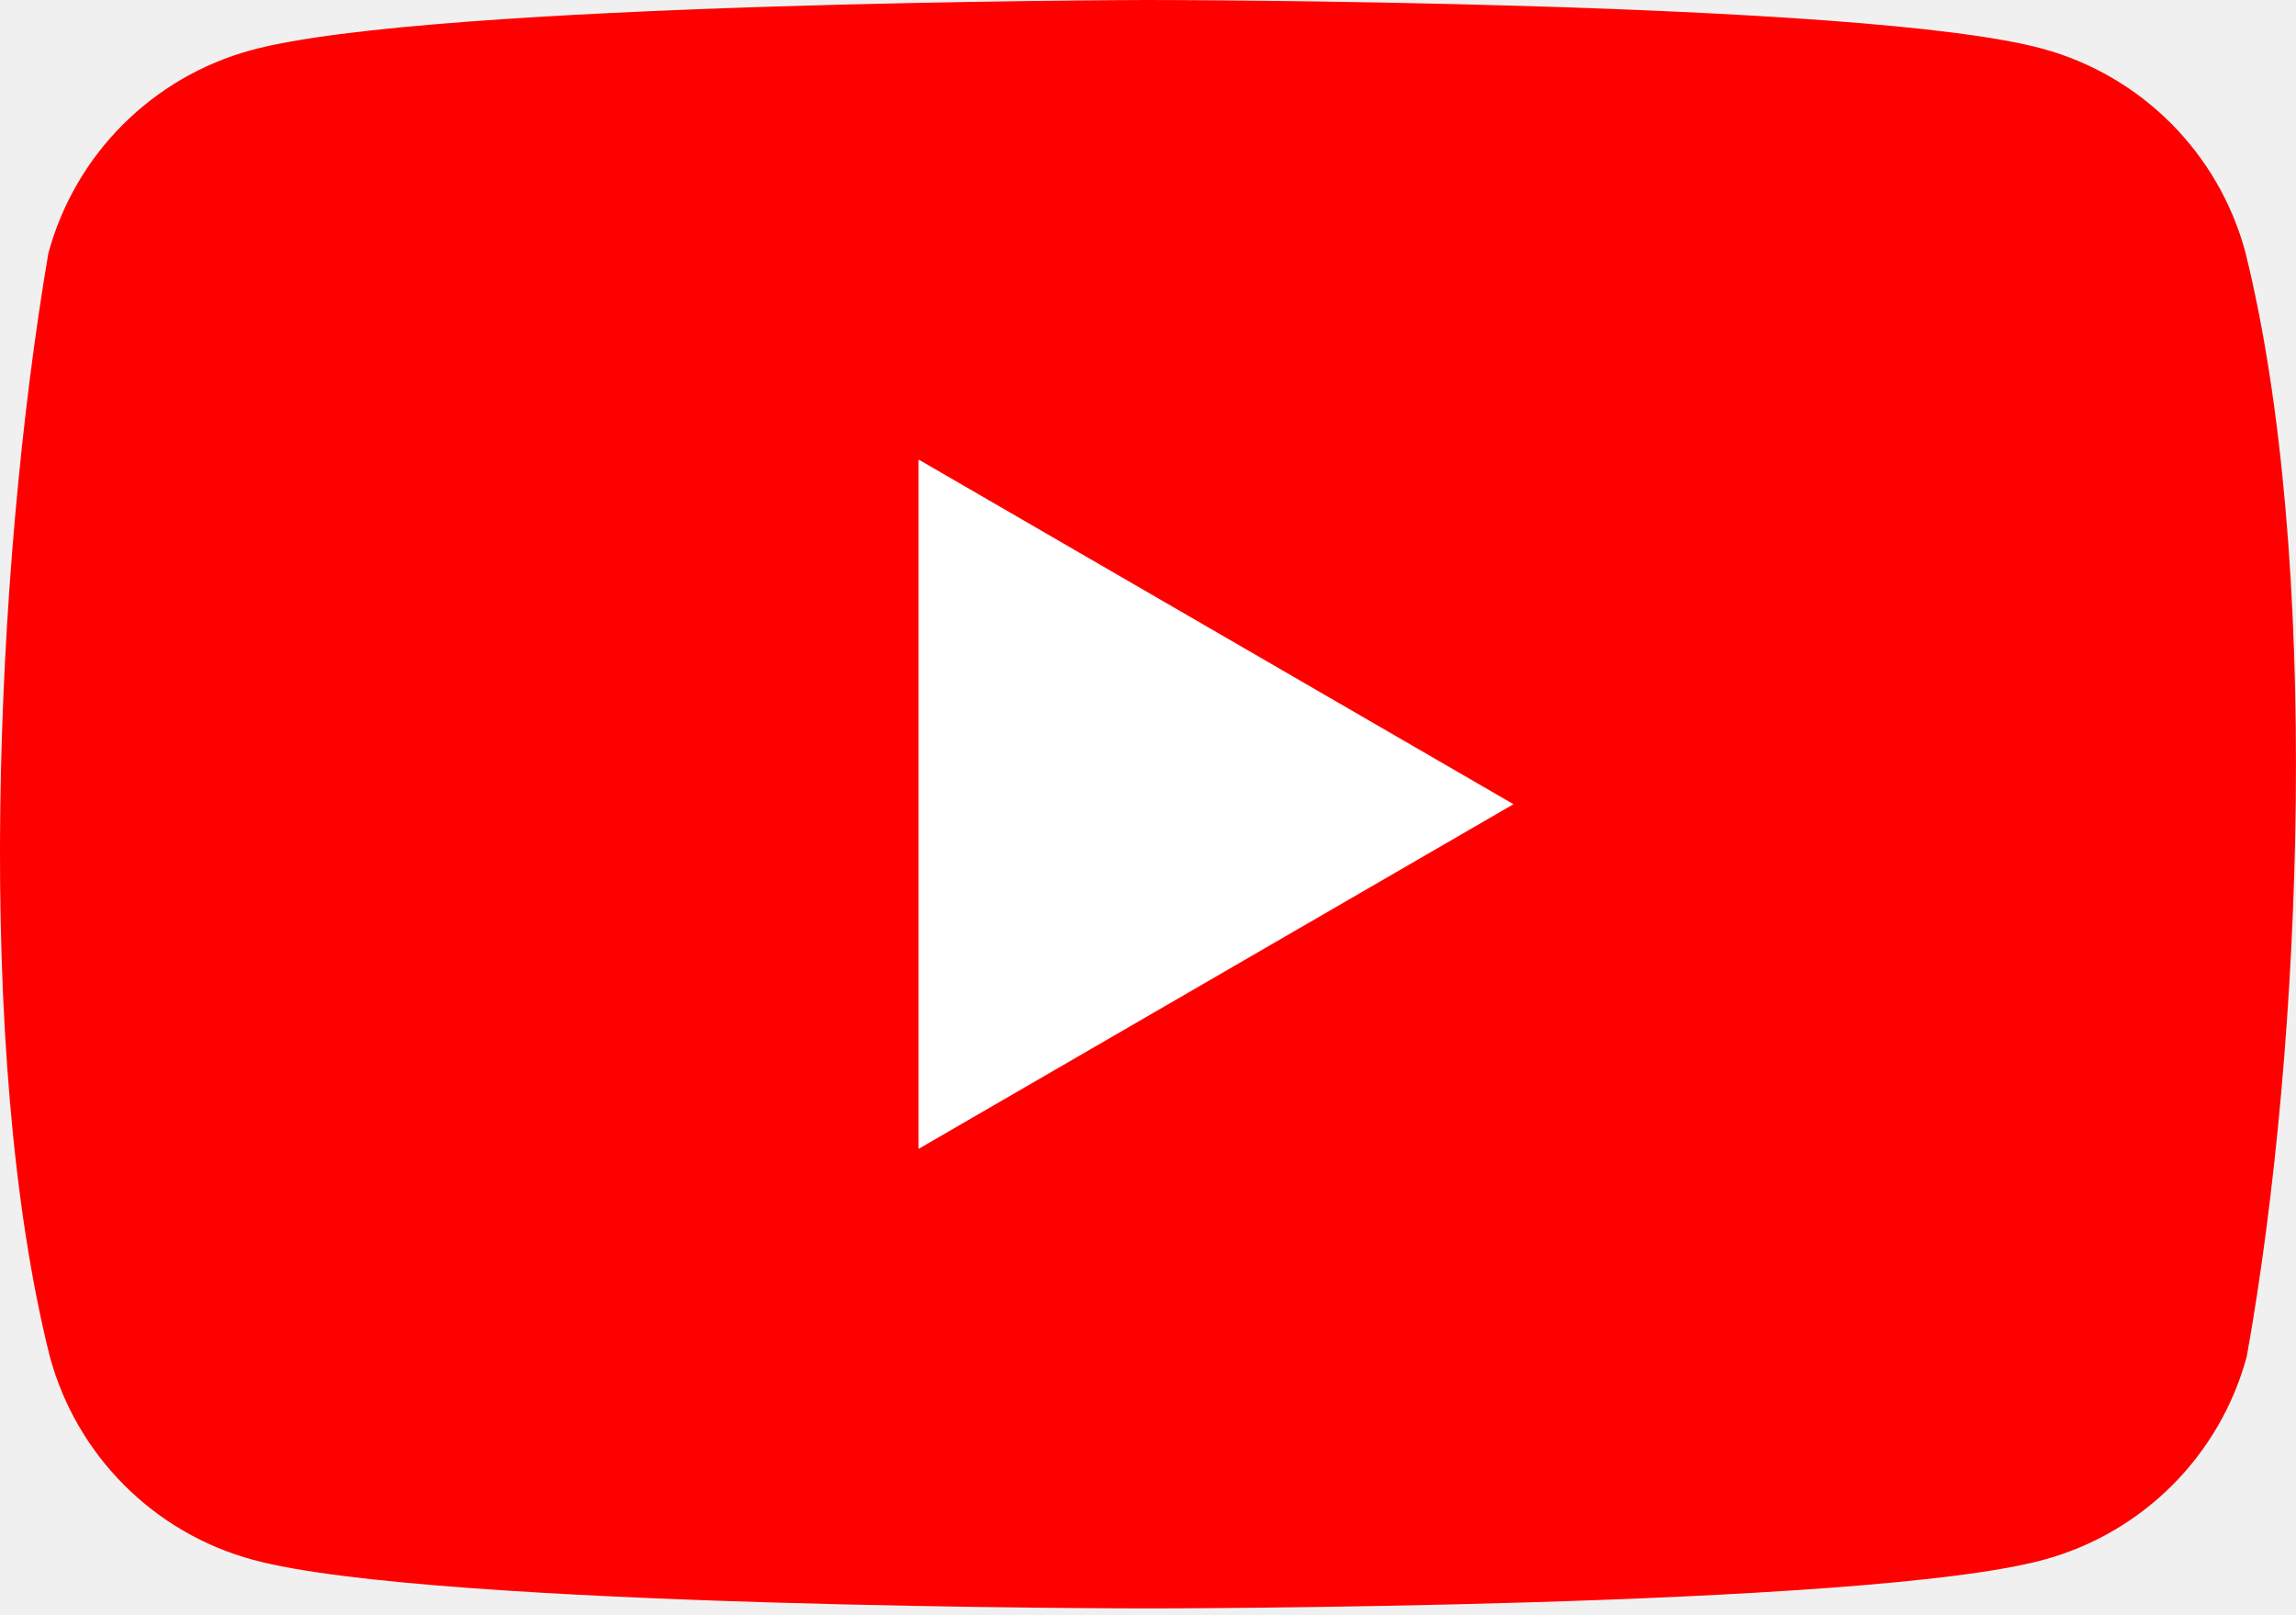
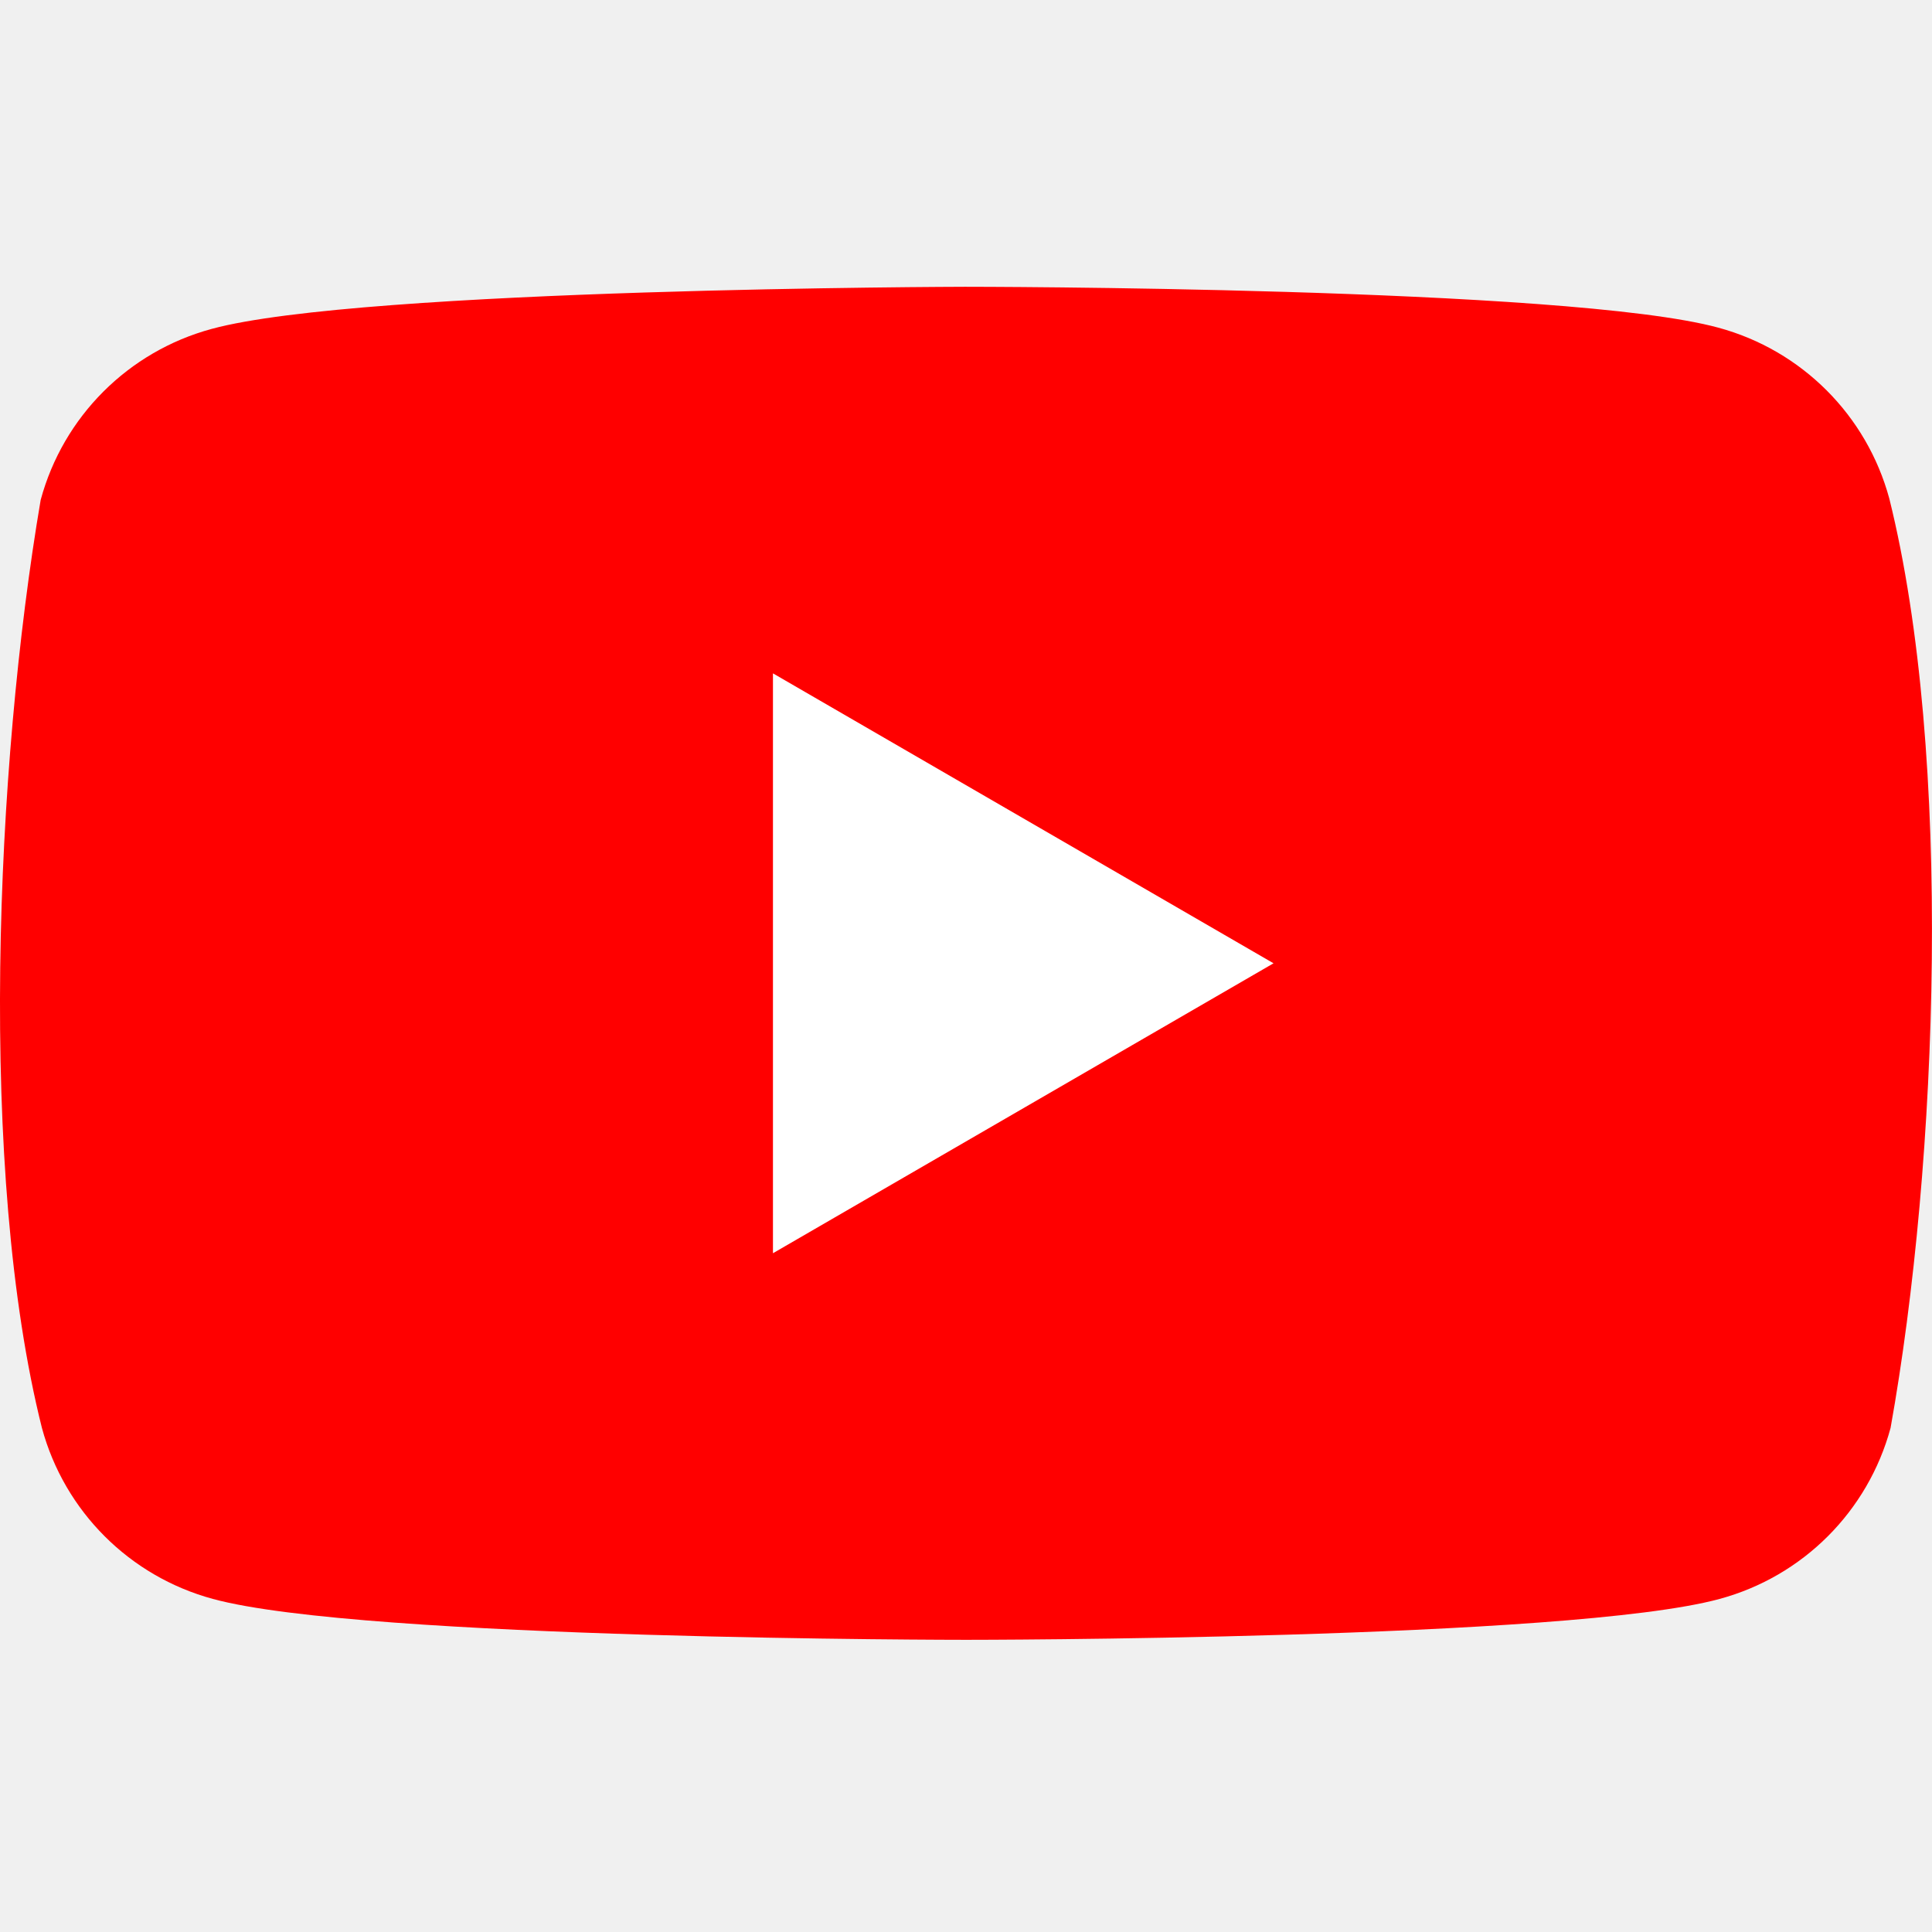
- <svg xmlns="http://www.w3.org/2000/svg" preserveAspectRatio="xMidYMid" viewBox="0 0 256 180">
-   <path fill="#FF0000" d="M250.346 28.075A32.18 32.18 0 0 0 227.69 5.418C207.824 0 127.87 0 127.87 0S47.912.164 28.046 5.582A32.18 32.18 0 0 0 5.39 28.24c-6.009 35.298-8.34 89.084.165 122.97a32.18 32.18 0 0 0 22.656 22.657c19.866 5.418 99.822 5.418 99.822 5.418s79.955 0 99.82-5.418a32.18 32.18 0 0 0 22.657-22.657c6.338-35.348 8.291-89.1-.164-123.134Z" />
-   <path fill="#FFF" d="m102.421 128.06 66.328-38.418-66.328-38.418z" />
+ <svg xmlns="http://www.w3.org/2000/svg" width="1024" height="1024" viewBox="0 0 1024 1024" preserveAspectRatio="xMidYMid">
+   <g transform="translate(0 152) scale(4)">
+     <path fill="#FF0000" d="M250.346 28.075A32.18 32.18 0 0 0 227.69 5.418C207.824 0 127.87 0 127.87 0S47.912.164 28.046 5.582A32.18 32.18 0 0 0 5.39 28.24c-6.009 35.298-8.34 89.084.165 122.97a32.18 32.18 0 0 0 22.656 22.657c19.866 5.418 99.822 5.418 99.822 5.418s79.955 0 99.82-5.418a32.18 32.18 0 0 0 22.657-22.657c6.338-35.348 8.291-89.1-.164-123.134Z" />
+     <path fill="#FFF" d="m102.421 128.06 66.328-38.418-66.328-38.418z" />
+   </g>
</svg>
